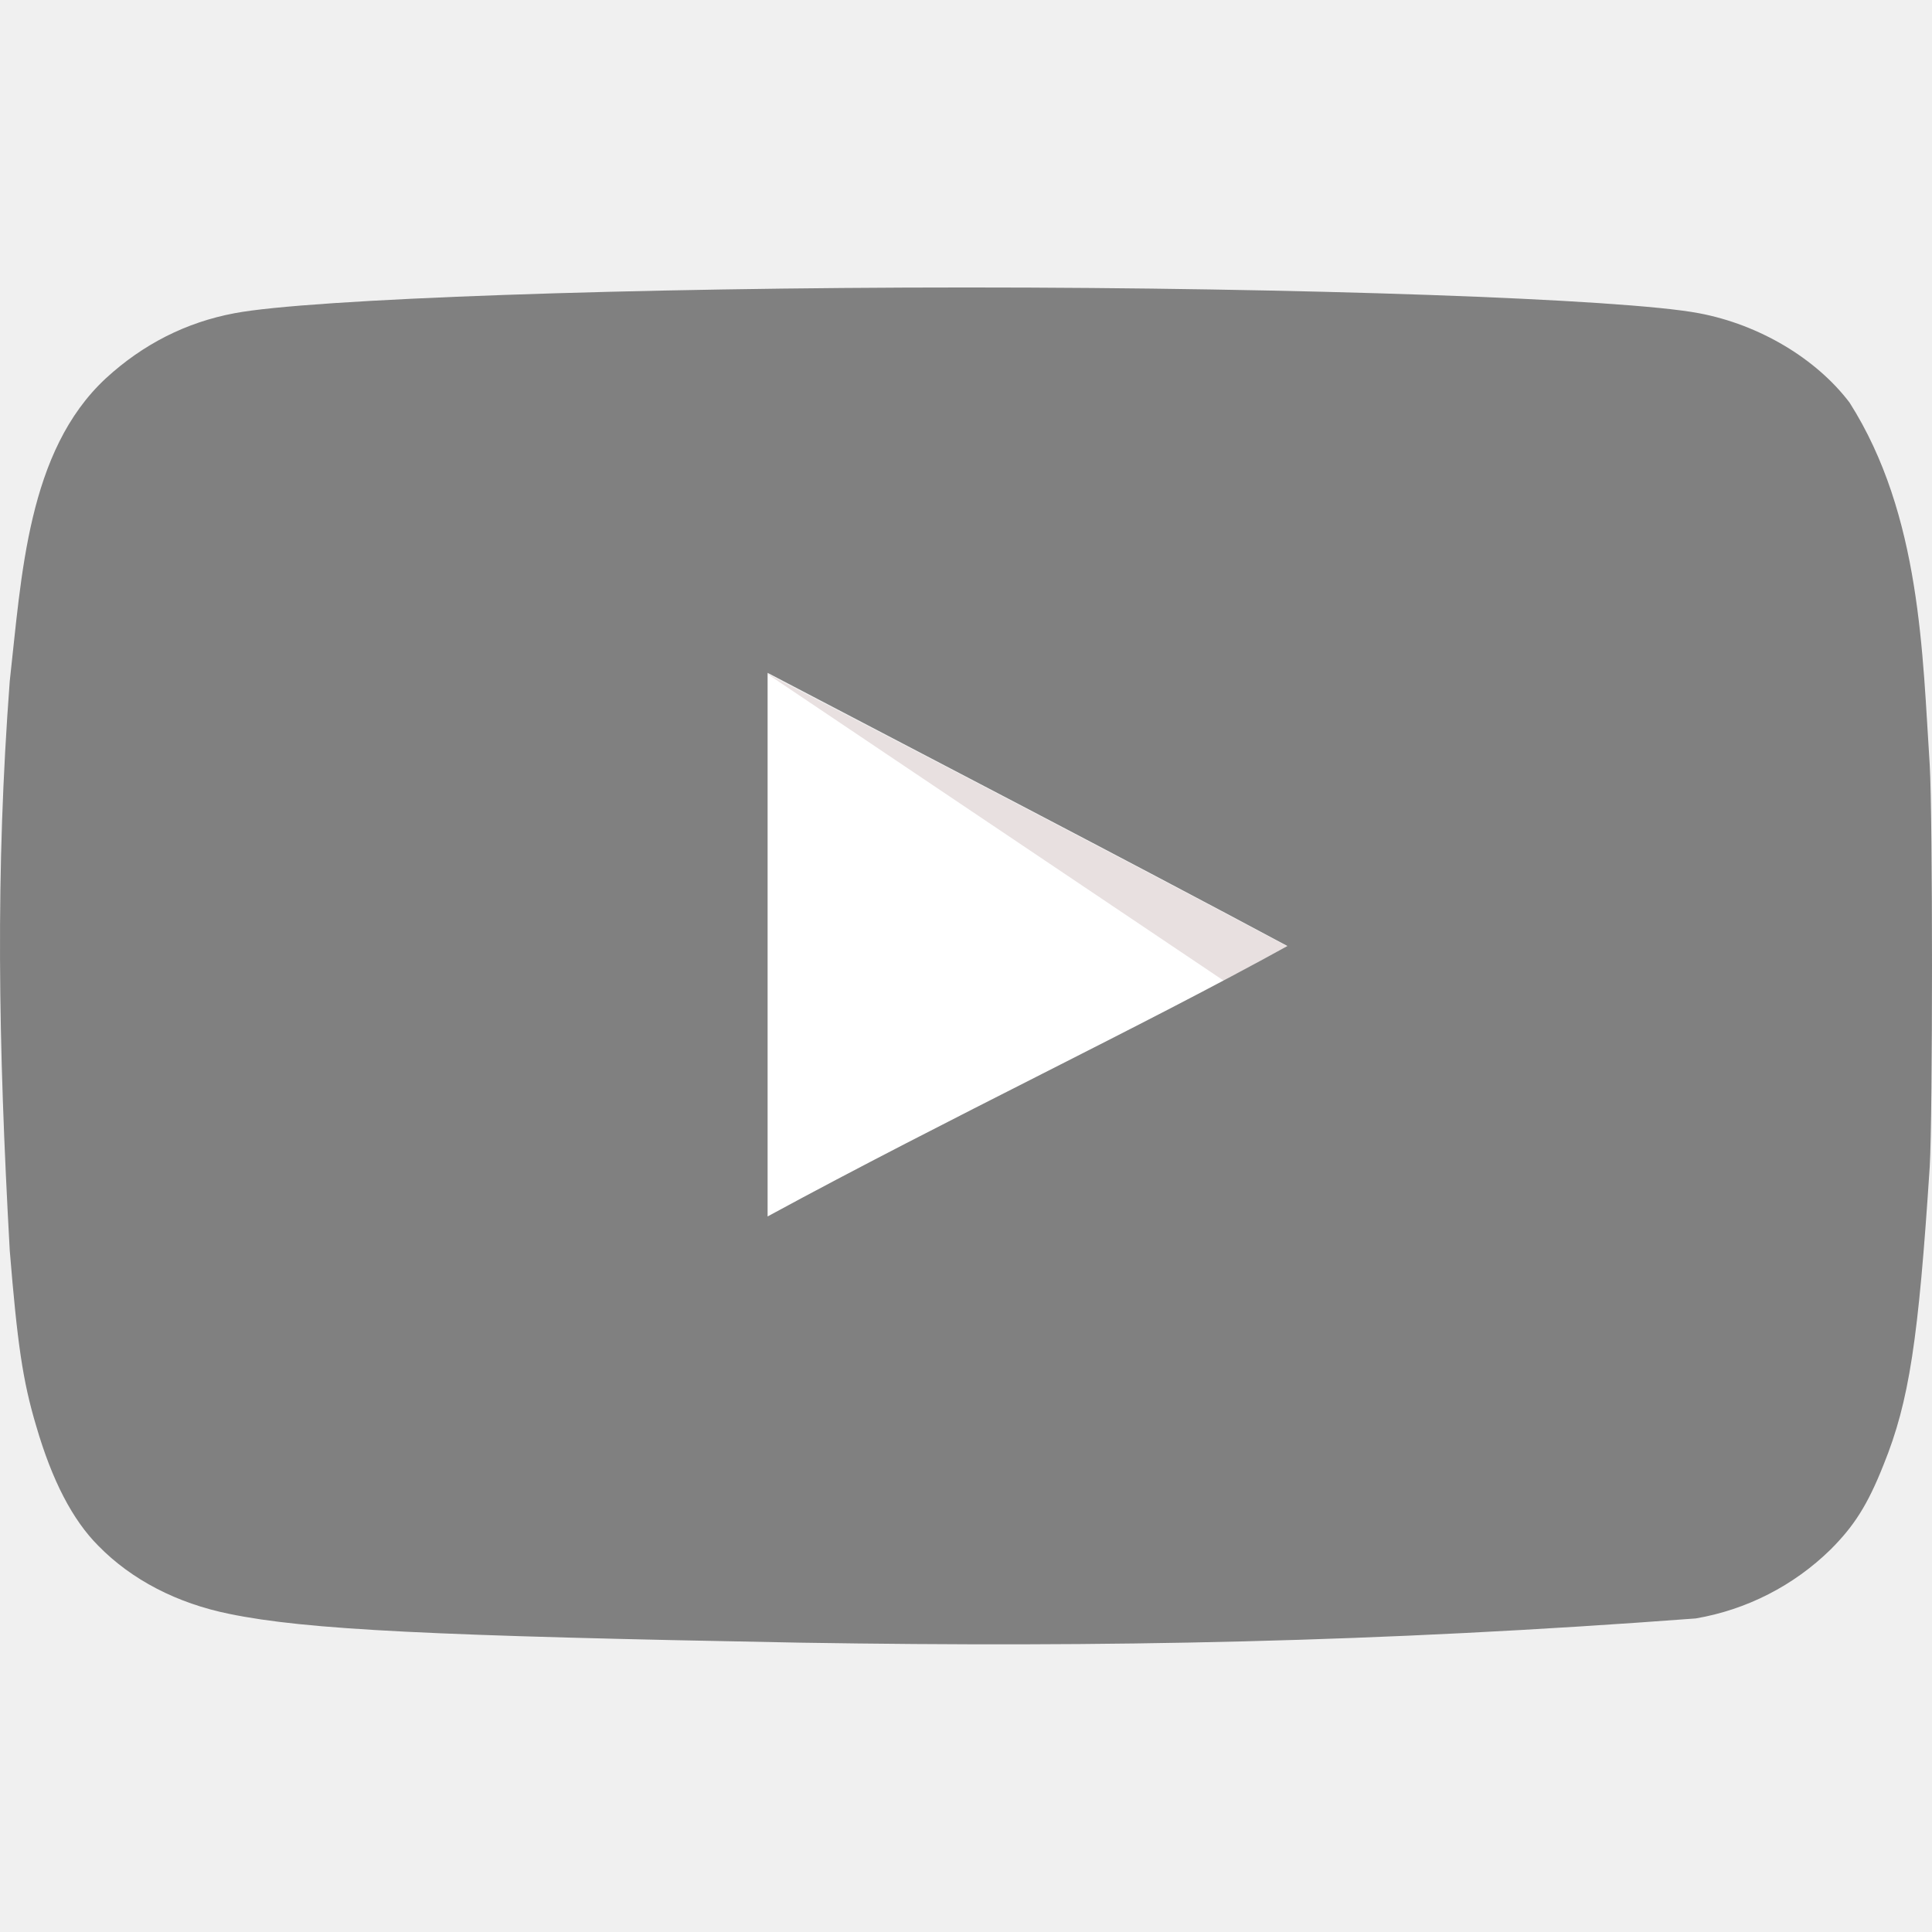
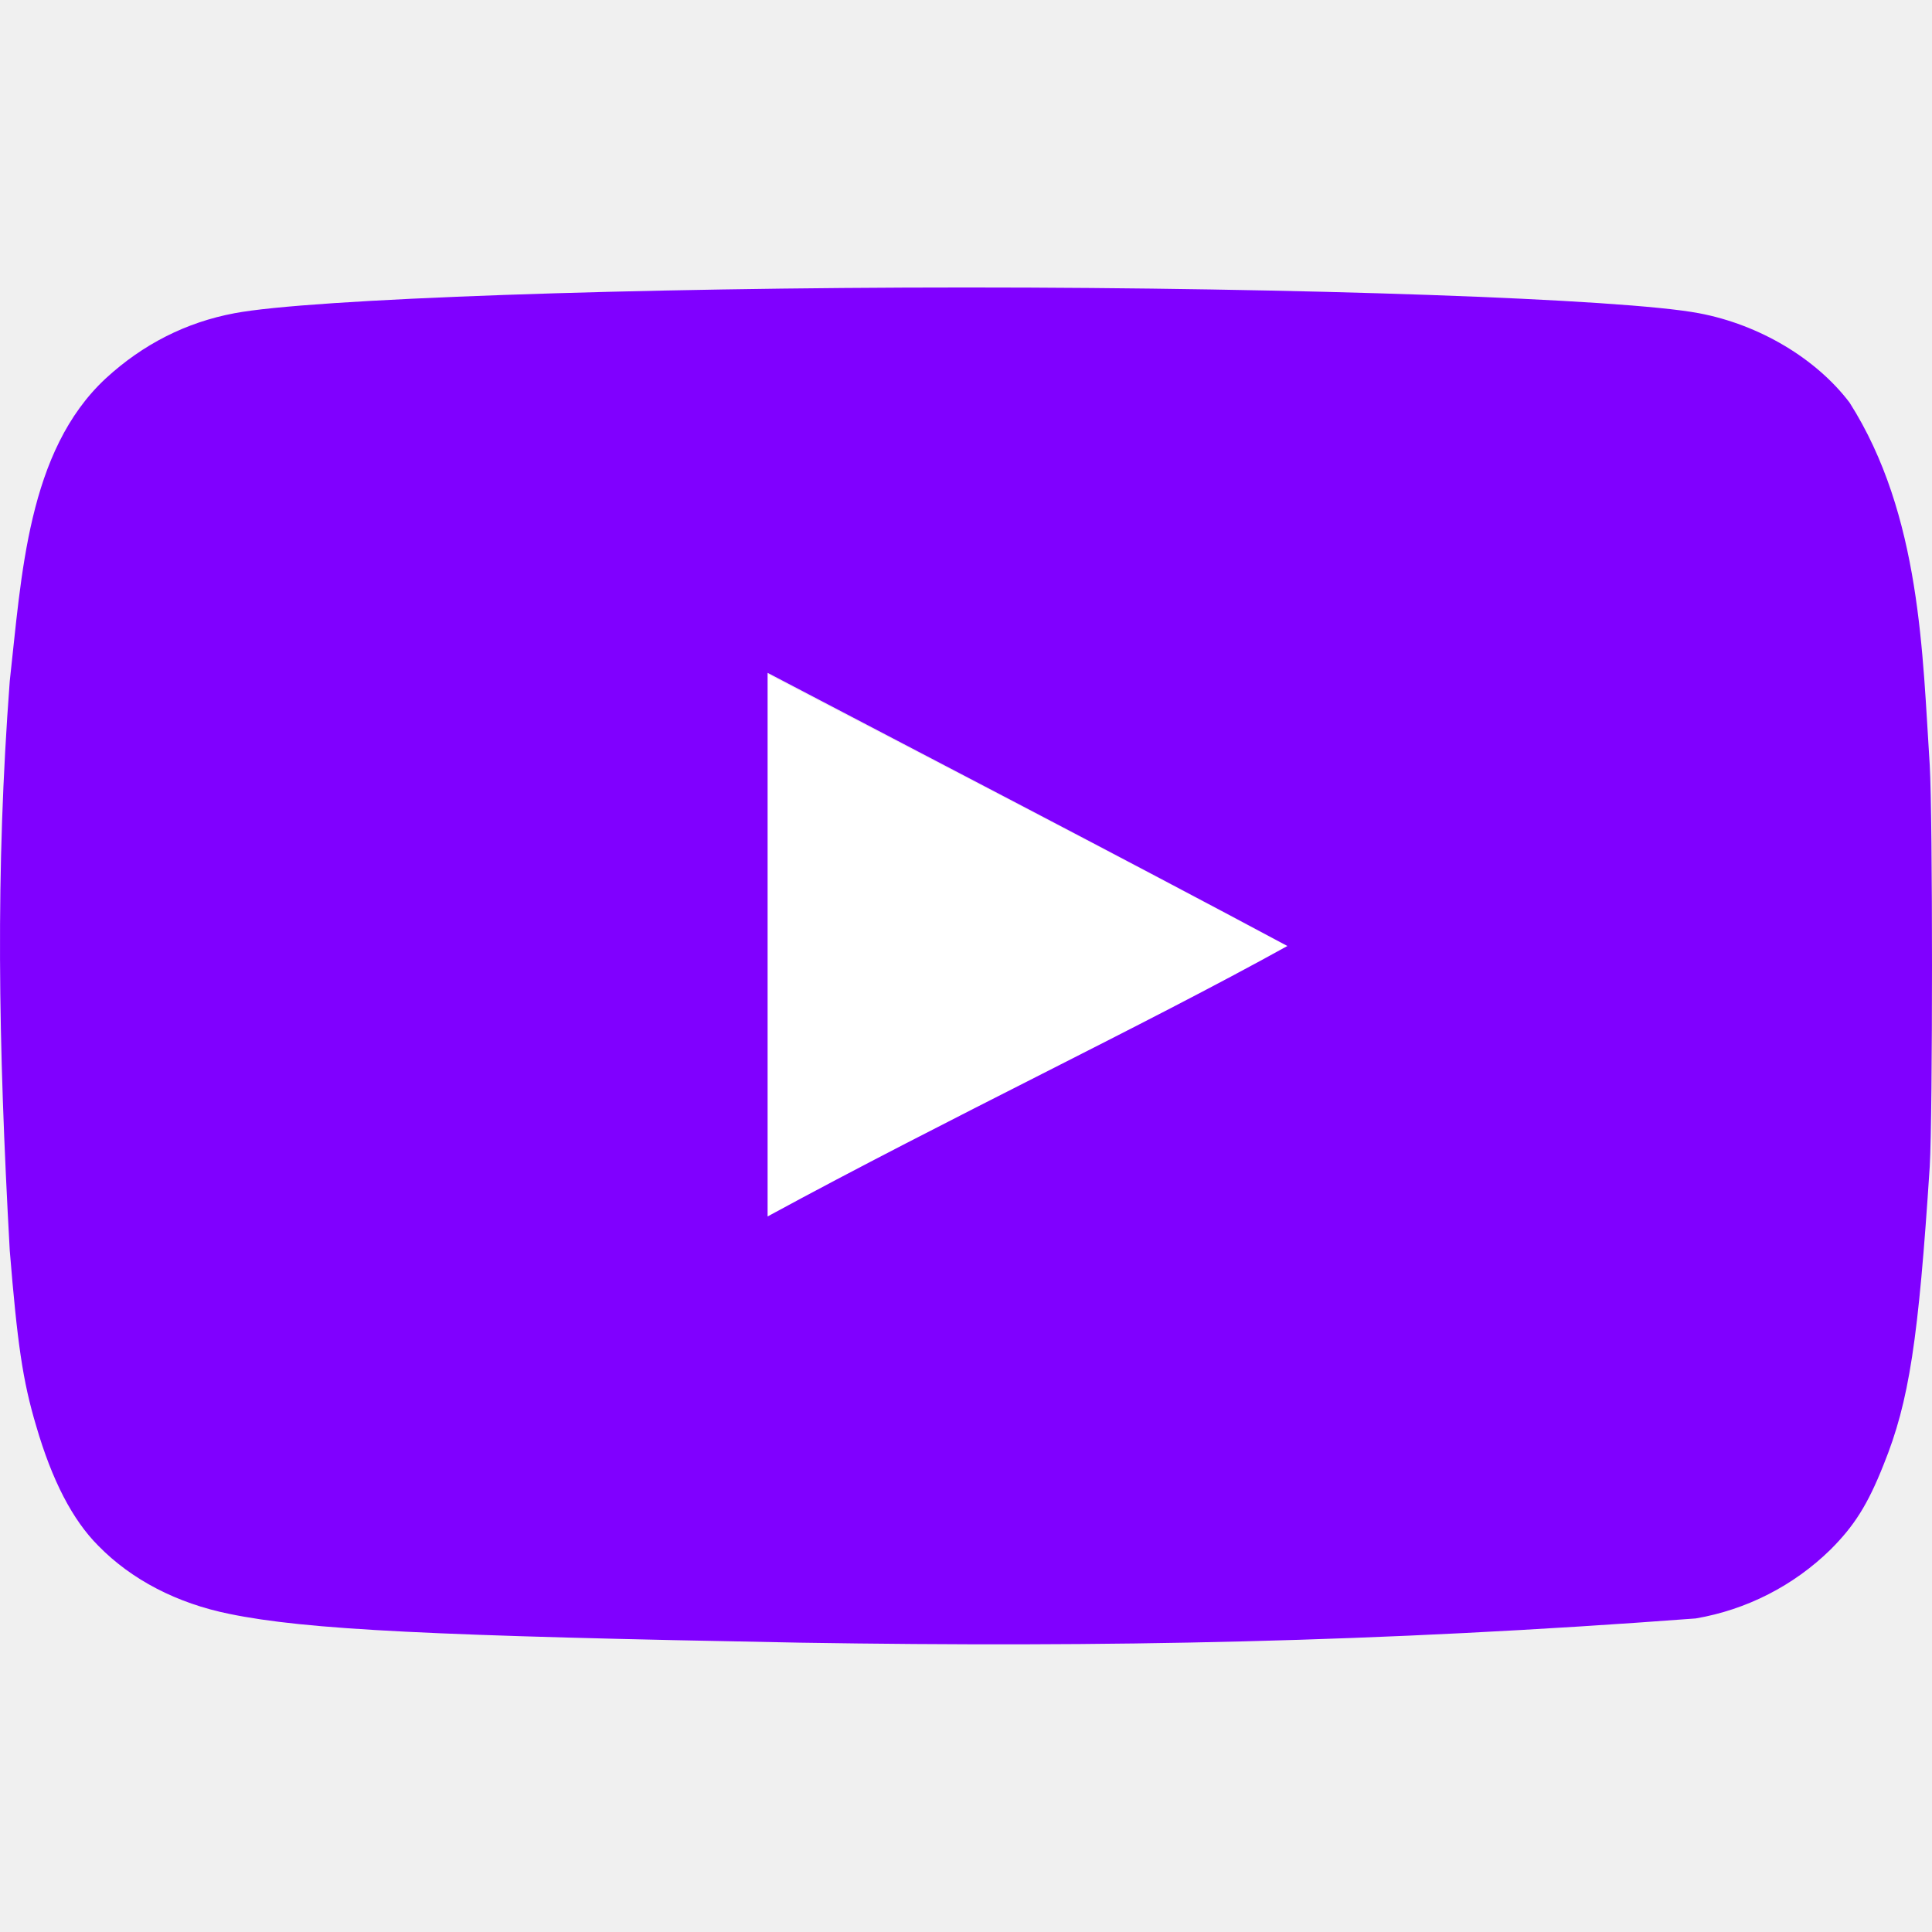
<svg xmlns="http://www.w3.org/2000/svg" width="800px" height="800px" viewBox="5.368 5.414 53.9 53.9">
  <path fill="#FFF" d="M41.272 31.81c-4.942-2.641-9.674-5.069-14.511-7.604v15.165c5.09-2.767 10.455-5.301 14.532-7.561h-.021z" />
-   <path fill="#E8E0E0" d="M41.272 31.81c-4.942-2.641-14.511-7.604-14.511-7.604l12.758 8.575c.001 0-2.324 1.289 1.753-.971z" />
-   <path fill="grey" d="M27.691 51.242c-10.265-.189-13.771-.359-15.926-.803-1.458-.295-2.725-.95-3.654-1.9-.718-.719-1.289-1.816-1.732-3.338-.38-1.268-.528-2.323-.739-4.9-.323-5.816-.4-10.571 0-15.884.33-2.934.49-6.417 2.682-8.449 1.035-.951 2.239-1.563 3.591-1.816 2.112-.401 11.11-.718 20.425-.718 9.294 0 18.312.317 20.426.718 1.689.317 3.273 1.267 4.203 2.492 2 3.146 2.035 7.058 2.238 10.118.084 1.458.084 9.737 0 11.195-.316 4.836-.57 6.547-1.288 8.321-.444 1.12-.823 1.711-1.479 2.366a7.085 7.085 0 0 1-3.76 1.922c-8.883.668-16.426.813-24.987.676zM41.294 31.81c-4.942-2.641-9.674-5.09-14.511-7.625v15.166c5.09-2.767 10.456-5.302 14.532-7.562l-.021.021z" />
+   <path fill="#8000ff" d="M27.691 51.242c-10.265-.189-13.771-.359-15.926-.803-1.458-.295-2.725-.95-3.654-1.9-.718-.719-1.289-1.816-1.732-3.338-.38-1.268-.528-2.323-.739-4.9-.323-5.816-.4-10.571 0-15.884.33-2.934.49-6.417 2.682-8.449 1.035-.951 2.239-1.563 3.591-1.816 2.112-.401 11.11-.718 20.425-.718 9.294 0 18.312.317 20.426.718 1.689.317 3.273 1.267 4.203 2.492 2 3.146 2.035 7.058 2.238 10.118.084 1.458.084 9.737 0 11.195-.316 4.836-.57 6.547-1.288 8.321-.444 1.12-.823 1.711-1.479 2.366a7.085 7.085 0 0 1-3.76 1.922c-8.883.668-16.426.813-24.987.676zM41.294 31.81c-4.942-2.641-9.674-5.09-14.511-7.625v15.166c5.09-2.767 10.456-5.302 14.532-7.562l-.021.021z" />
</svg>
